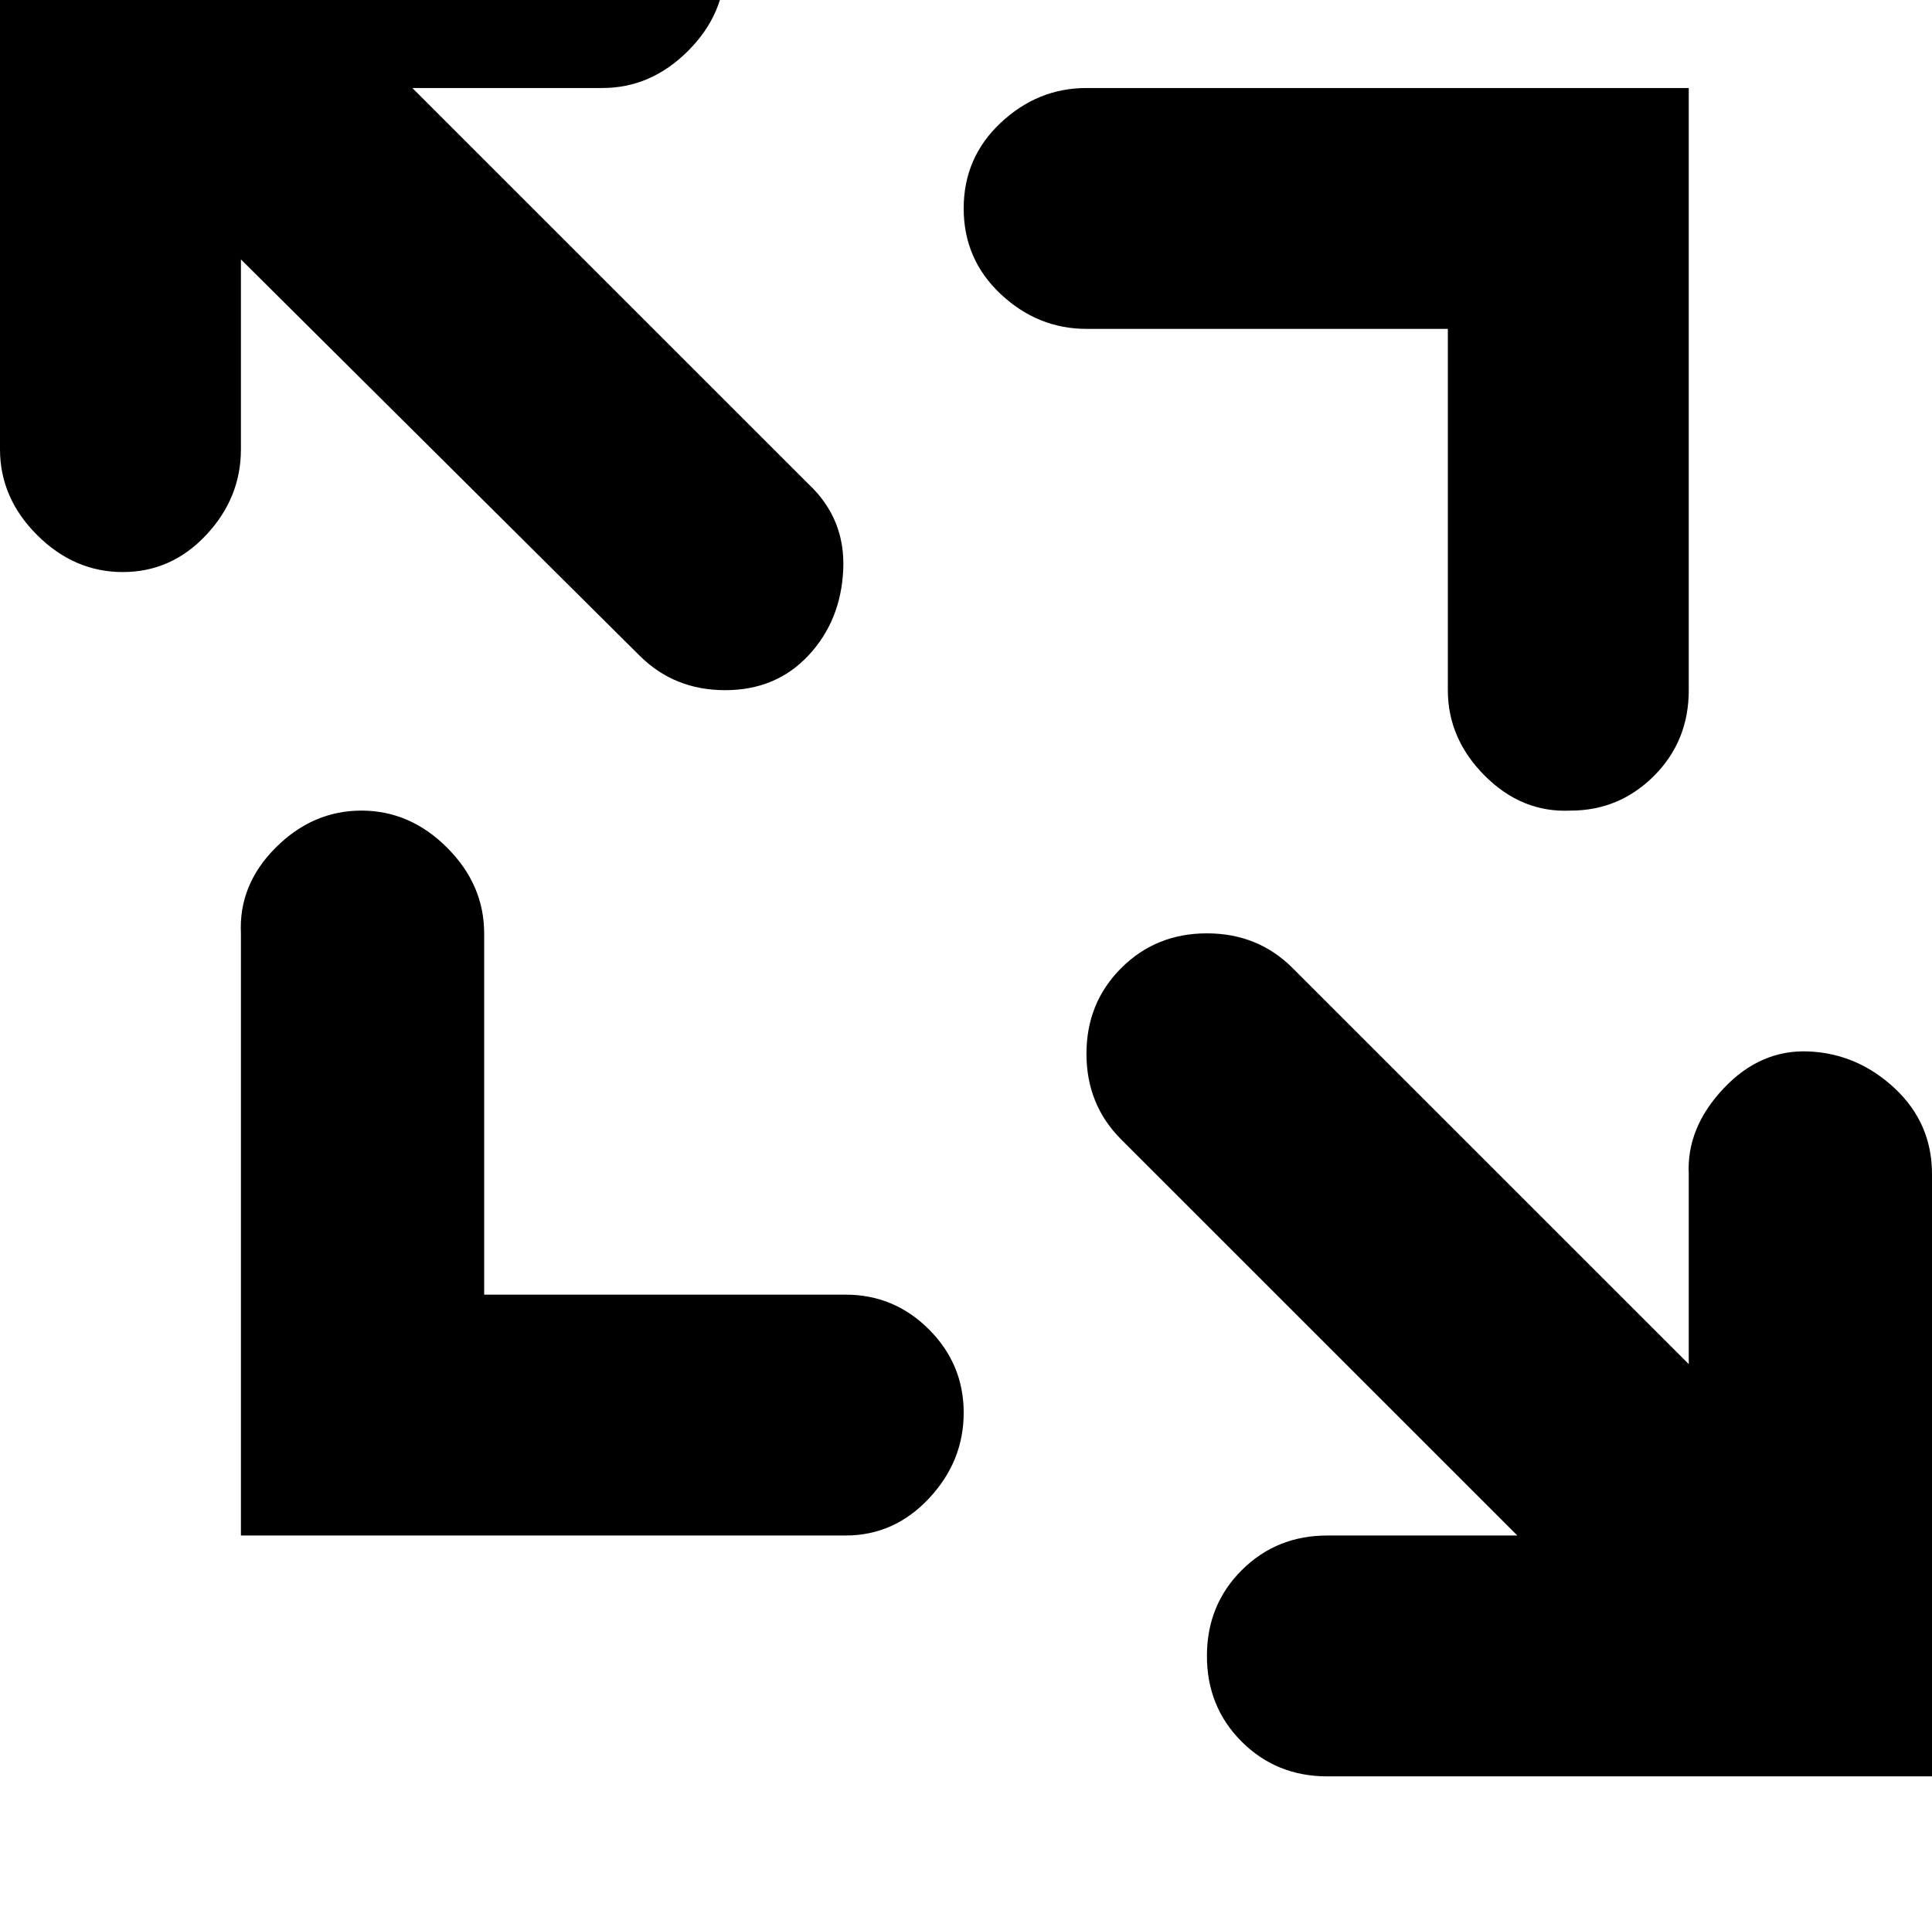
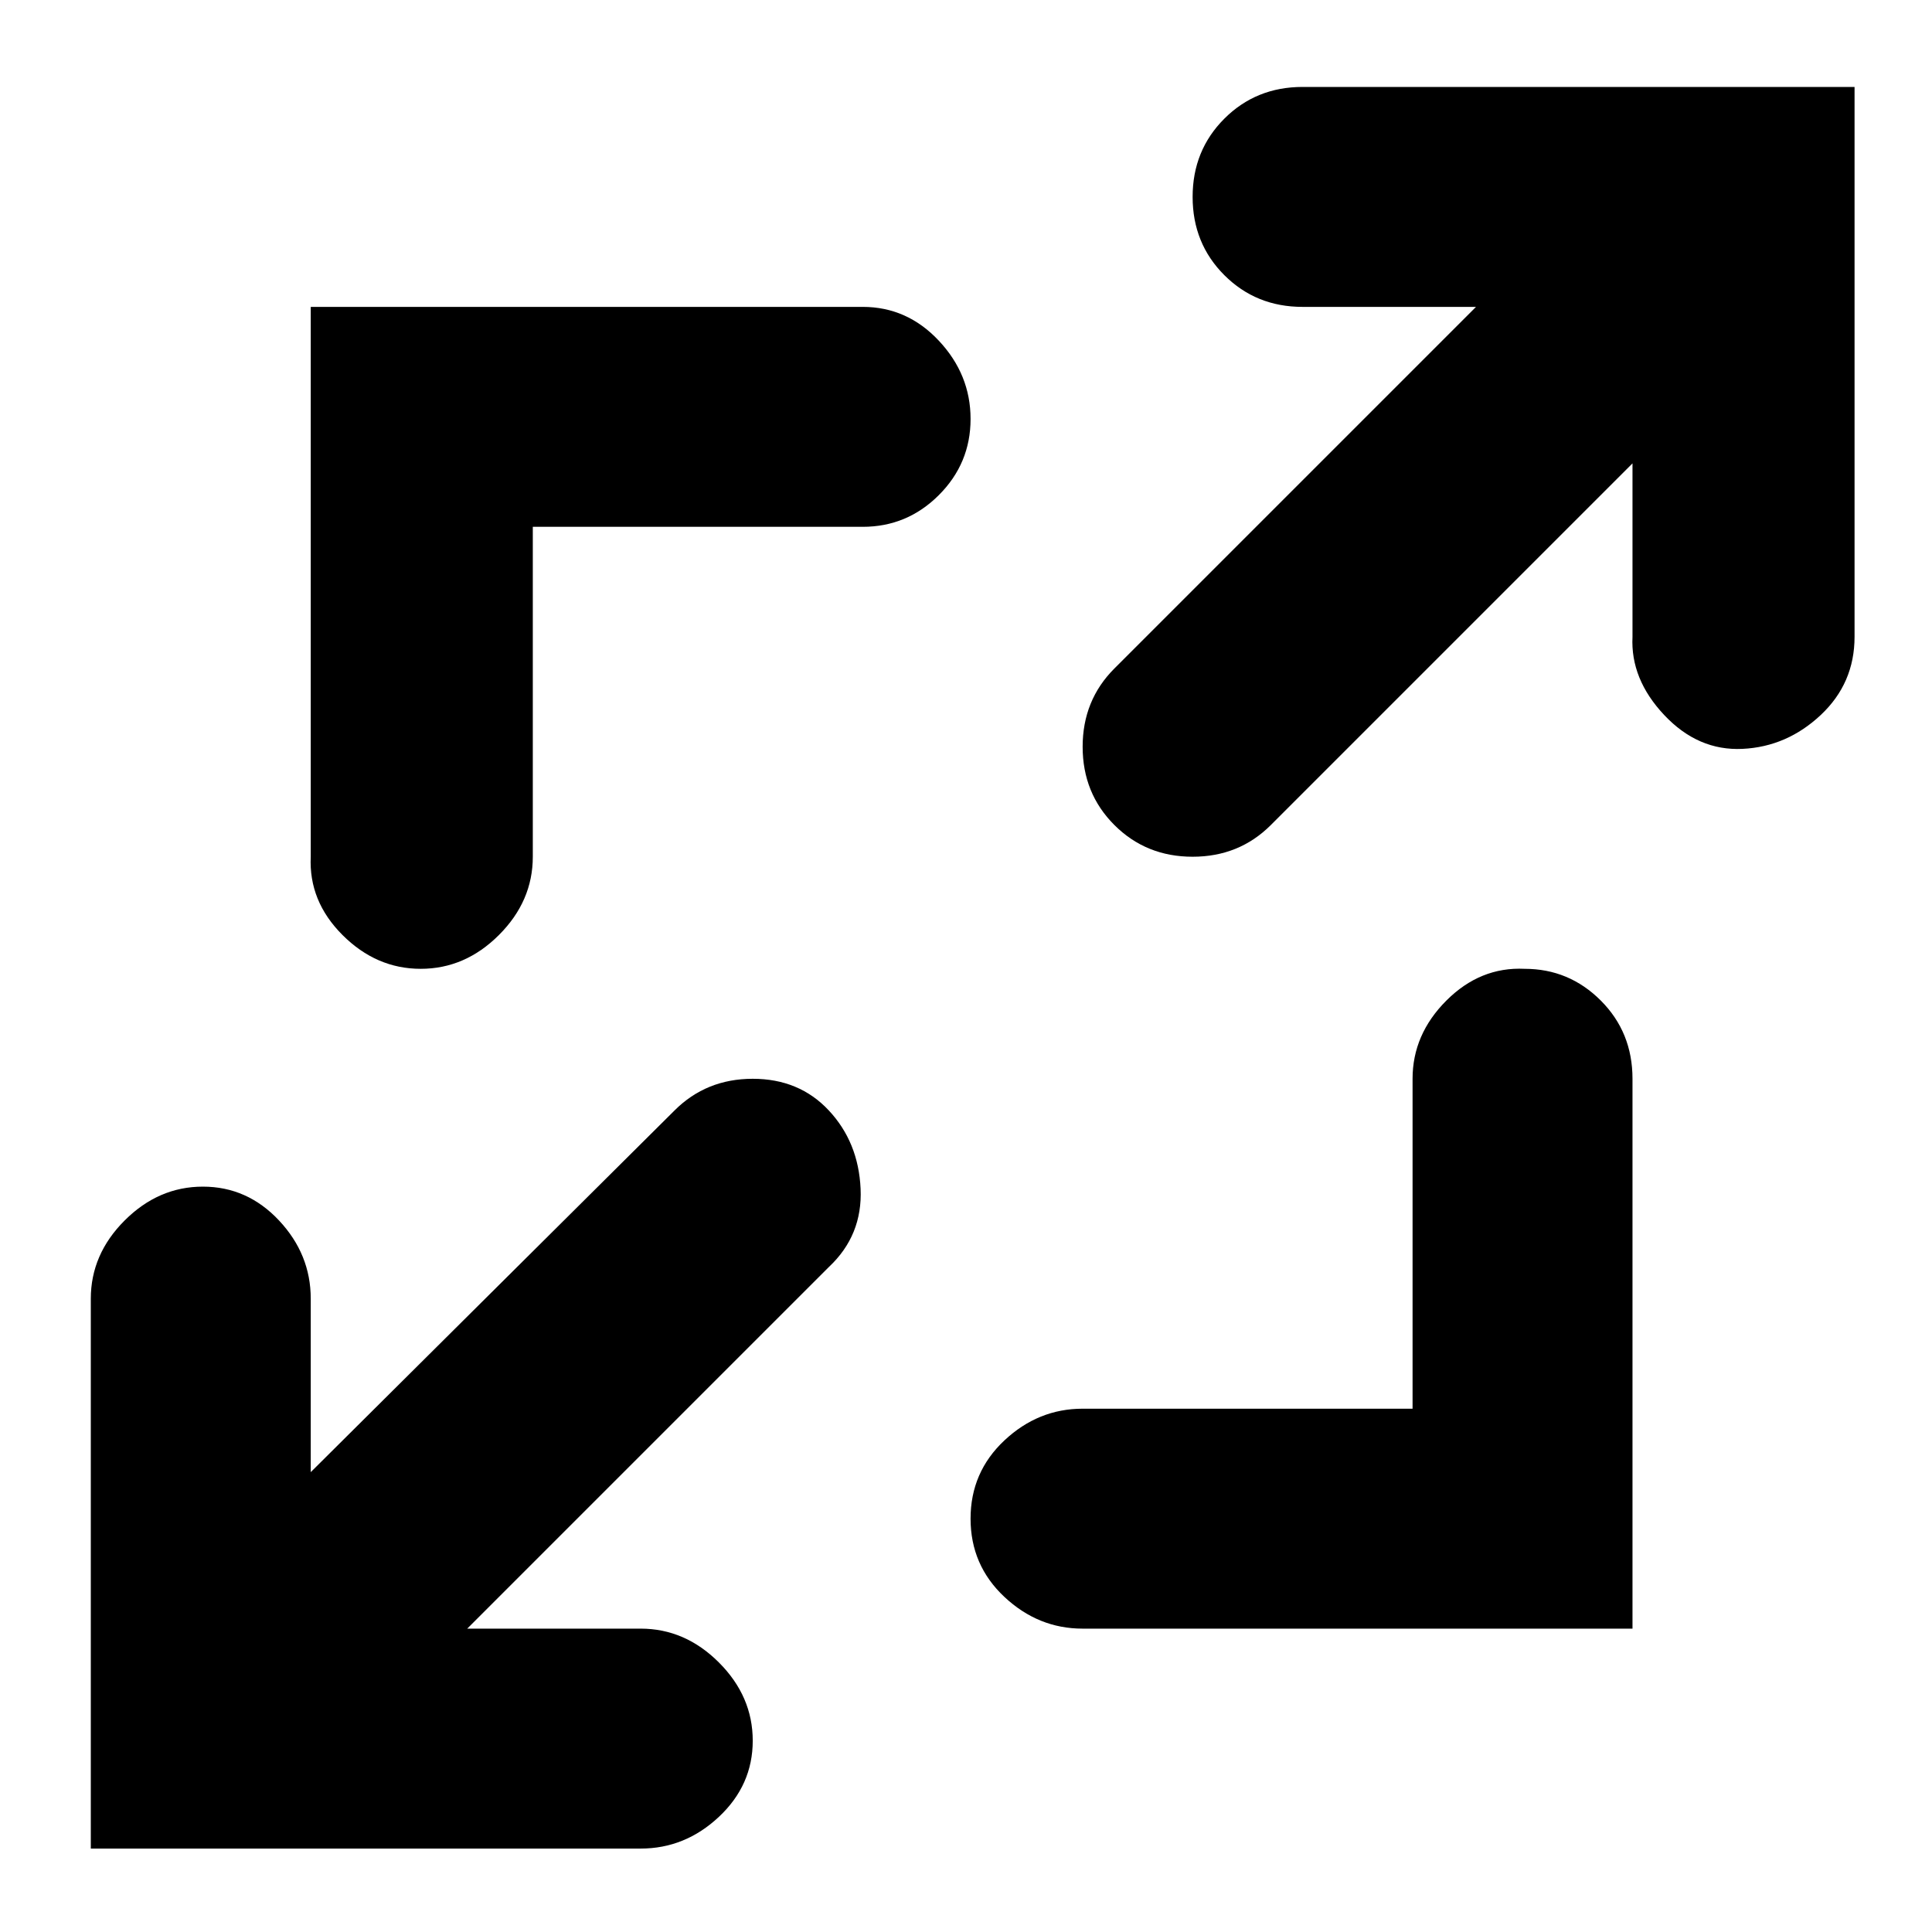
- <svg xmlns="http://www.w3.org/2000/svg" version="1.1" xml:space="preserve">
-   <path d="M573 767l261 0 0-260q0-22-16-37t-37-16-37 16-15 37l0 82-171-171q-15-15-37-15-22 0-37 15t-15 37 15 37l171 171-82 0q-22 0-37 15t-15 37 15 37 37 15z m-297-484q15 15 37 15t36-15 15-37-15-37l-171-171 82 0q21 0 37-16t16-37-16-36-37-15l-260 0 0 260q0 21 16 37t37 16 36-16 15-37l0-82z m-120 67q-21 0-37 16t-15 37l0 260 261 0q21 0 36-16t15-37-15-36-36-15l-156 0 0-156q0-21-16-37t-37-16z m522 0q21 0 36-15t15-37l0-260-260 0q-21 0-37 15t-16 37 16 37 37 15l156 0 0 156q0 21 16 37t37 15z" />
+ <svg xmlns="http://www.w3.org/2000/svg" version="1.1" id="Capa_1" x="0px" y="0px" width="500px" height="500px" viewBox="0 0 500 500" enable-background="new 0 0 500 500" xml:space="preserve">
+   <path d="M337.108,22.5h142.849v142.301c0,8.027-2.92,14.777-8.757,20.25c-5.839,5.474-12.588,8.392-20.251,8.757  c-7.662,0.365-14.412-2.554-20.25-8.757c-5.839-6.203-8.576-12.953-8.211-20.25v-44.879l-93.589,93.59  c-5.474,5.474-12.224,8.209-20.25,8.209c-8.028,0-14.778-2.736-20.251-8.209c-5.473-5.473-8.211-12.223-8.211-20.25  c0-8.028,2.738-14.778,8.211-20.251l93.59-93.589h-44.88c-8.026,0-14.777-2.737-20.25-8.211c-5.474-5.472-8.209-12.223-8.209-20.25  c0-8.028,2.735-14.777,8.209-20.251C322.331,25.237,329.082,22.5,337.108,22.5z M174.558,287.398  c5.472-5.474,12.223-8.21,20.25-8.21c8.028,0,14.595,2.736,19.703,8.21c5.107,5.473,7.845,12.223,8.21,20.25  c0.365,8.026-2.373,14.778-8.21,20.251l-93.59,93.589h44.88c7.663,0,14.413,2.92,20.25,8.758c5.838,5.837,8.757,12.589,8.757,20.251  c0,7.661-2.918,14.229-8.757,19.703c-5.838,5.473-12.588,8.209-20.25,8.209H23.5V336.108c0-7.662,2.919-14.412,8.757-20.25  c5.838-5.837,12.588-8.757,20.25-8.757c7.663,0,14.23,2.92,19.704,8.757c5.473,5.838,8.209,12.588,8.209,20.25v44.88  L174.558,287.398z M108.881,250.729c-7.663,0-14.413-2.919-20.251-8.757c-5.838-5.838-8.574-12.588-8.209-20.251v-142.3h142.848  c7.663,0,14.229,2.918,19.704,8.756c5.474,5.839,8.209,12.589,8.209,20.251c0,7.662-2.735,14.229-8.209,19.703  c-5.474,5.473-12.041,8.209-19.704,8.209h-85.38v85.38c0,7.663-2.919,14.413-8.757,20.251  C123.293,247.809,116.542,250.729,108.881,250.729z M394.576,250.729c7.663,0,14.23,2.737,19.703,8.209  c5.474,5.475,8.209,12.225,8.209,20.251v142.3H280.188c-7.661,0-14.411-2.735-20.25-8.209c-5.838-5.473-8.757-12.223-8.757-20.25  c0-8.026,2.919-14.777,8.757-20.251c5.839-5.473,12.589-8.209,20.25-8.209h85.382v-85.381c0-7.662,2.918-14.413,8.757-20.251  C380.164,253.101,386.914,250.363,394.576,250.729z" />
</svg>
